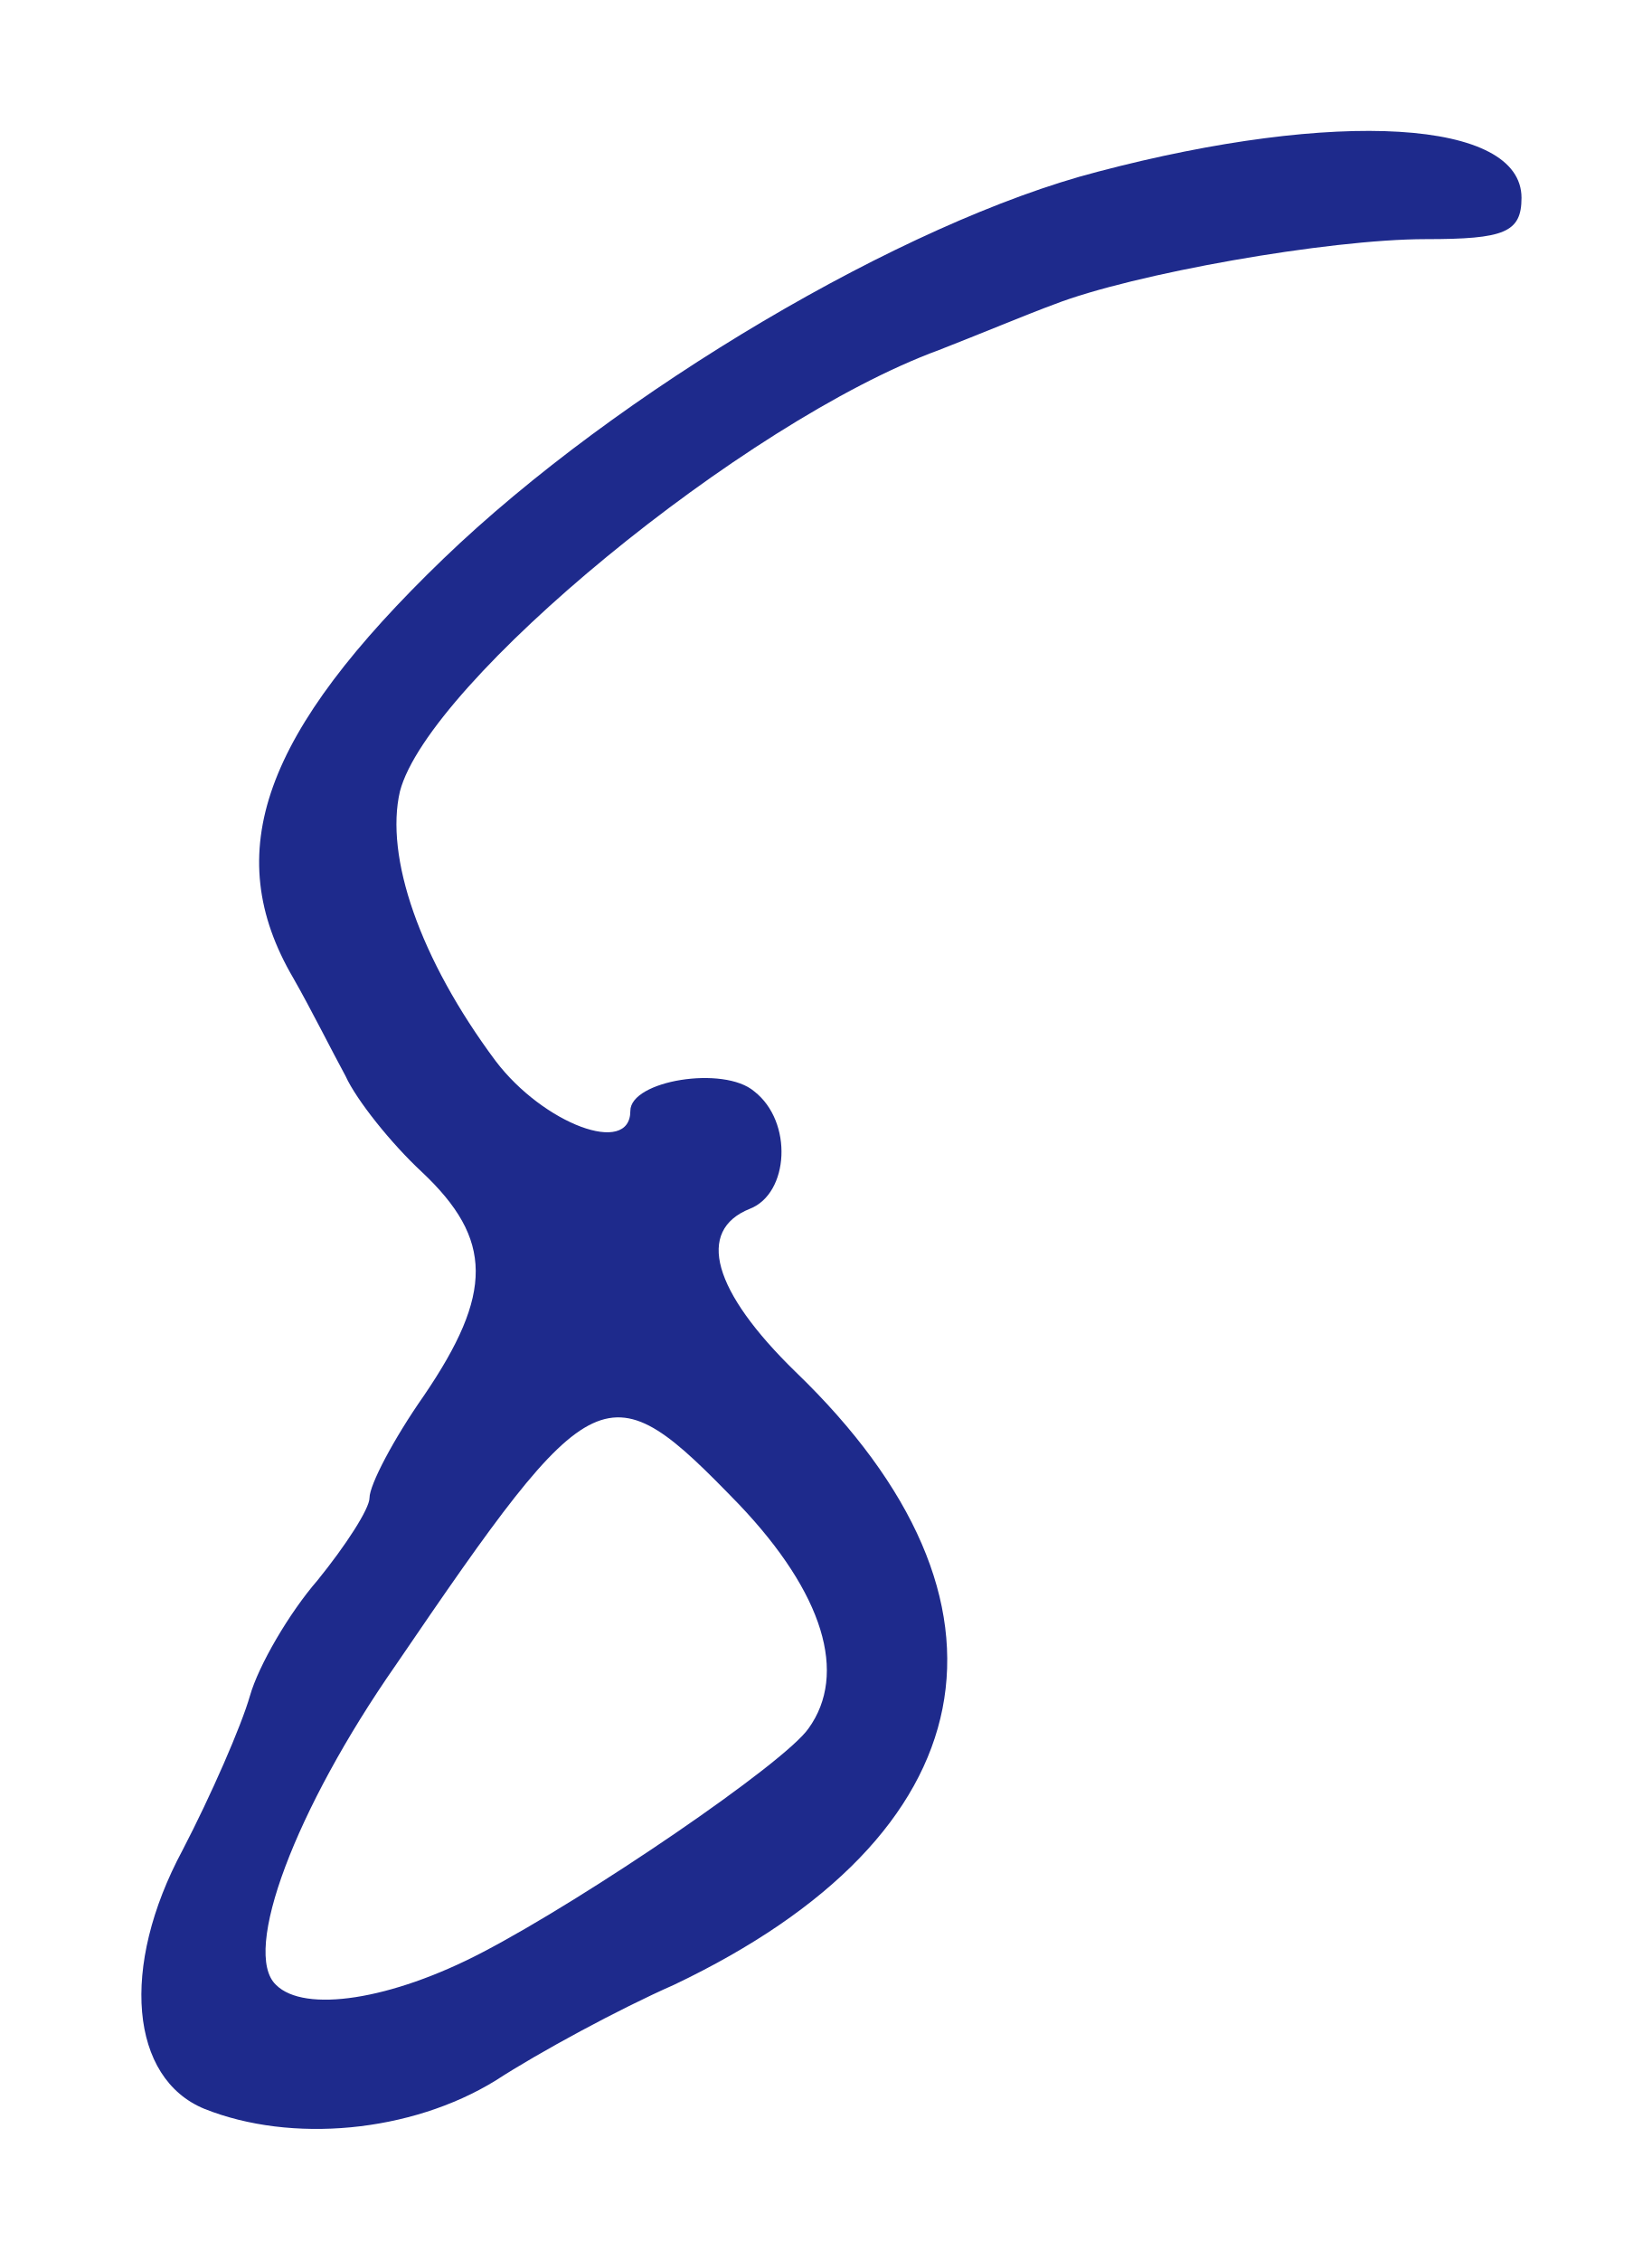
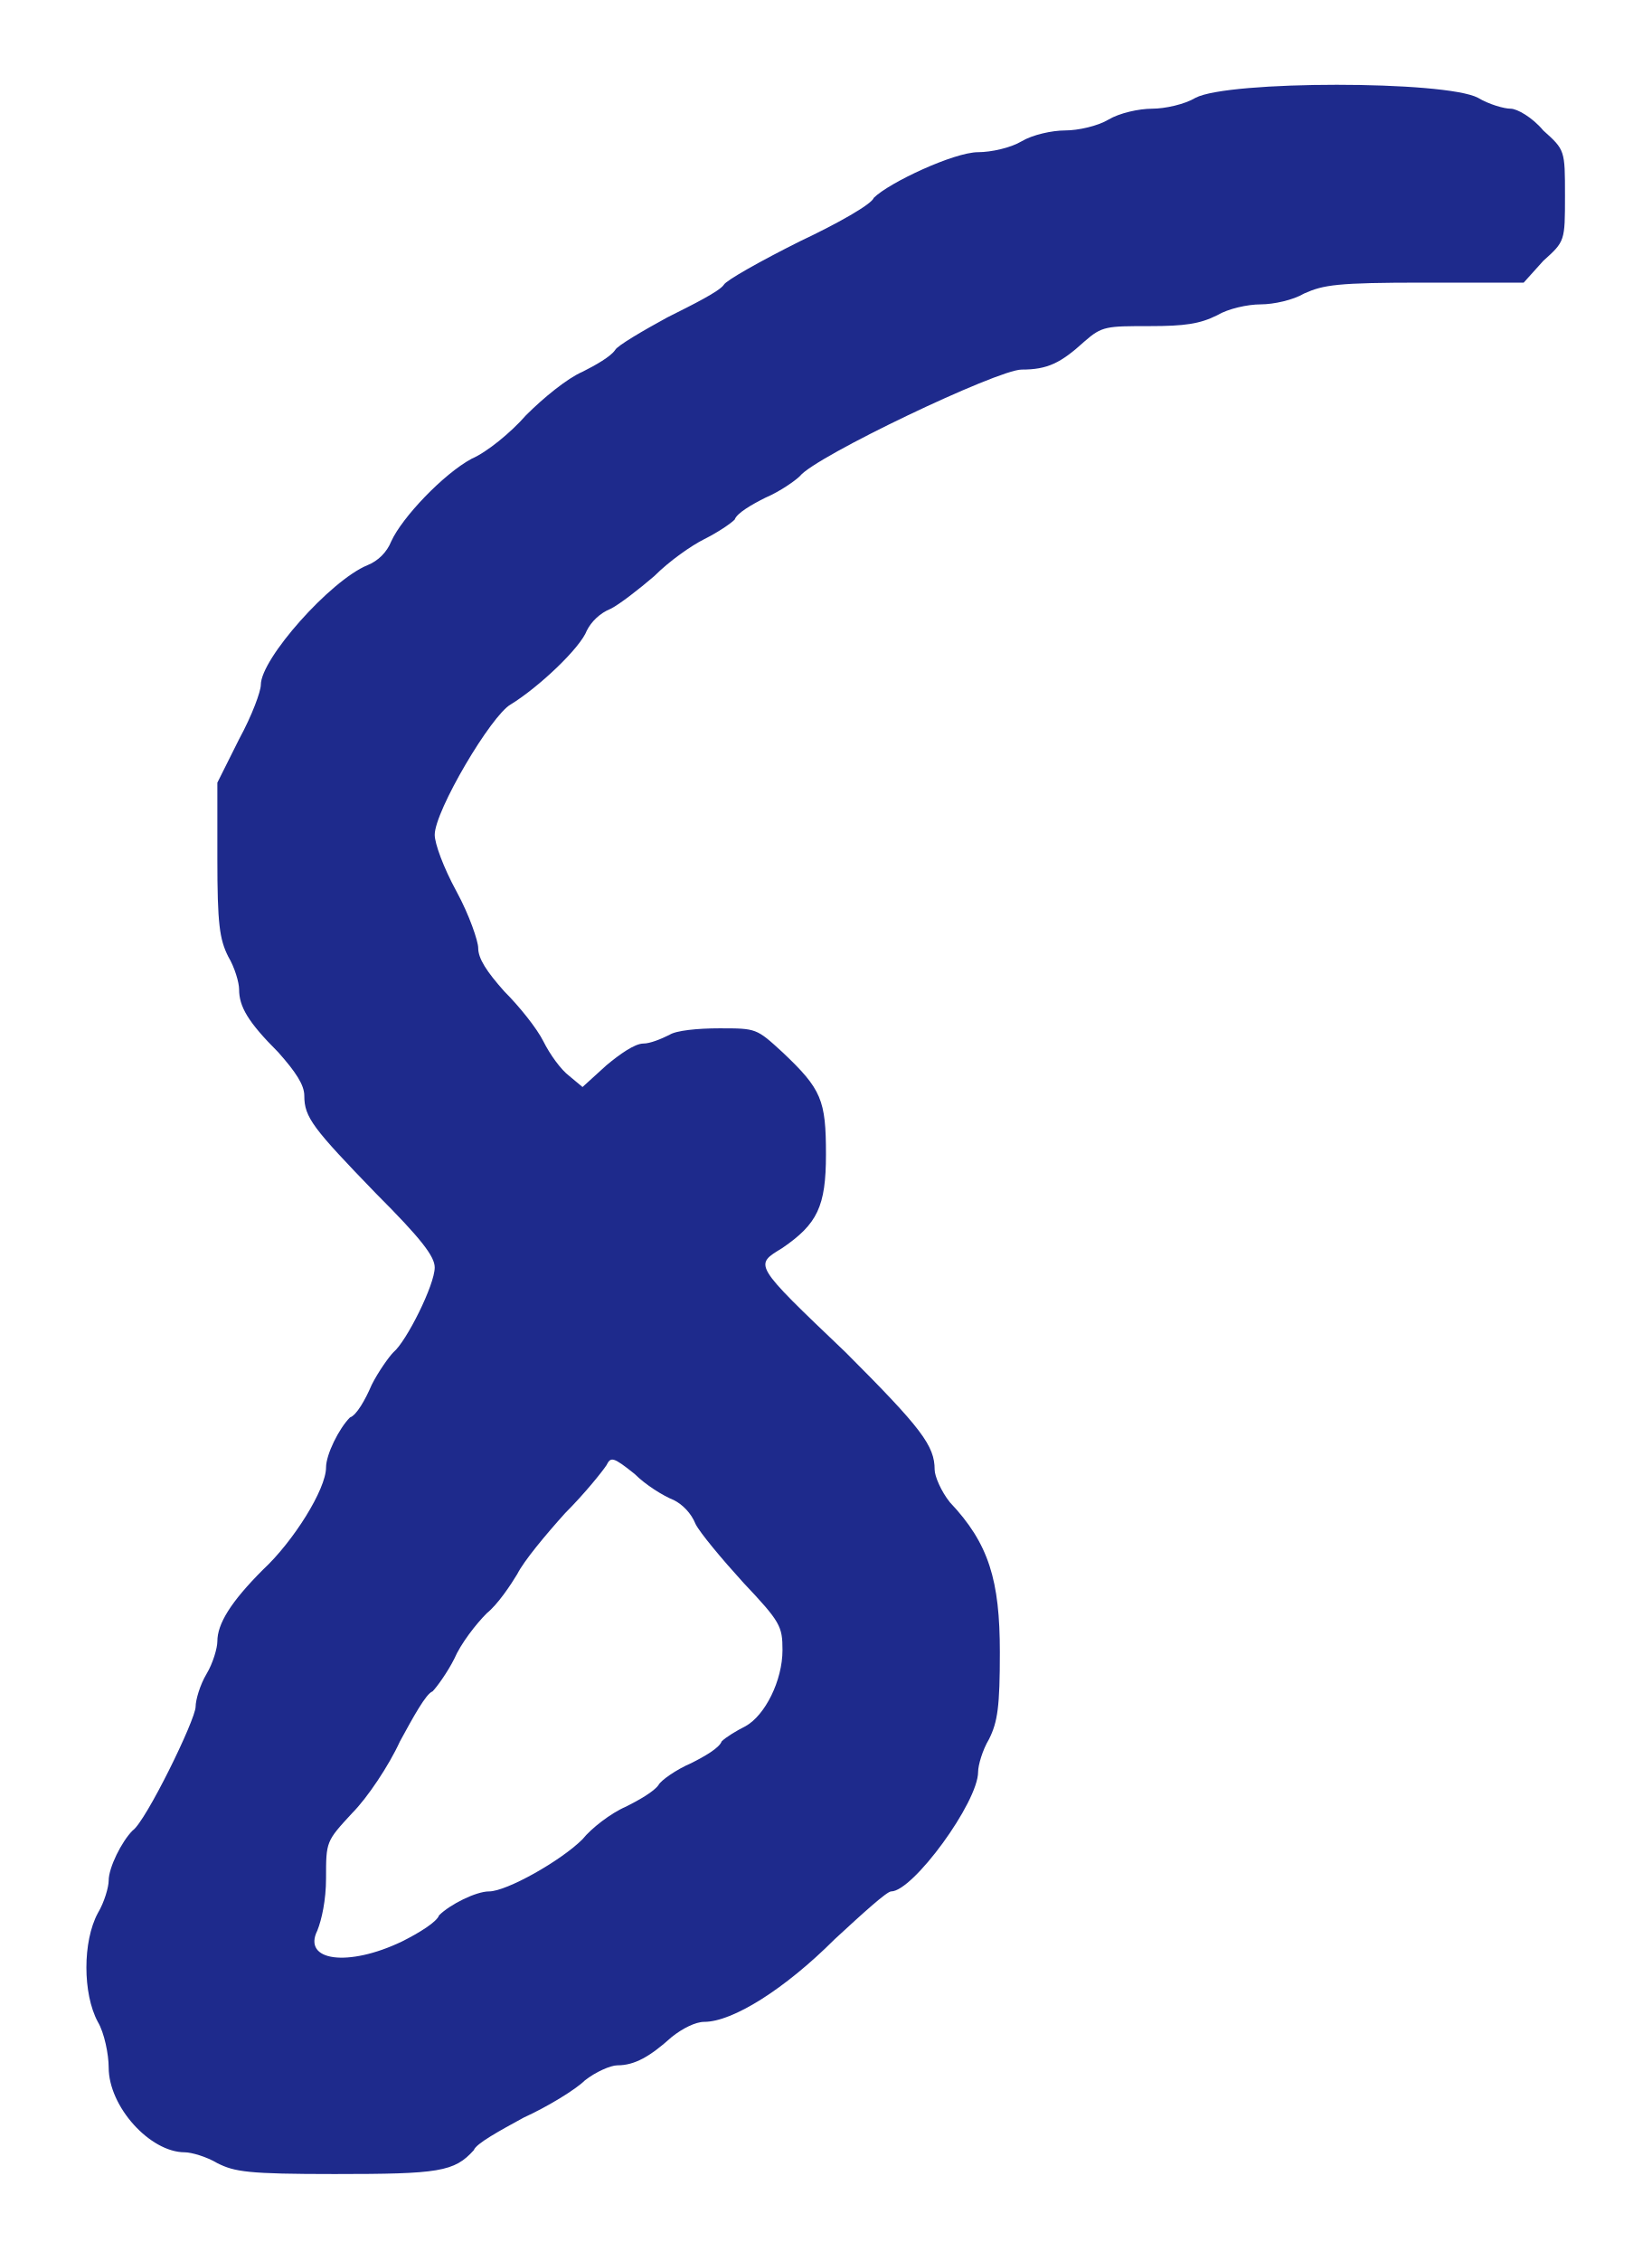
<svg xmlns="http://www.w3.org/2000/svg" viewBox="0 0 76 104" width="76" height="104">
-   <path fill="#1E2A8C" fill-rule="evenodd" d="M9.4 97.0C6.0 95.6 5.5 90.5 8.4 85.1C9.7 82.6 11.1 79.4 11.5 78.0C11.9 76.6 13.3 74.2 14.6 72.7C15.9 71.1 17.0 69.4 17.0 68.9C17.0 68.3 18.1 66.2 19.5 64.2C22.7 59.5 22.7 57.0 19.4 53.9C18.0 52.6 16.4 50.6 15.9 49.5C15.3 48.4 14.3 46.4 13.5 45.0C10.1 39.2 12.1 33.7 20.4 25.7C28.4 18.0 41.6 10.2 50.5 7.9C61.5 5.0 70.0 5.5 70.0 9.1C70.0 10.7 69.2 11.0 65.6 11.0C61.1 11.0 52.1 12.6 48.5 14.0C47.4 14.4 45.0 15.4 43.2 16.1C34.2 19.4 19.7 31.4 18.4 36.4C17.7 39.4 19.3 44.1 22.8 48.8C25.0 51.7 29.0 53.2 29.0 51.1C29.0 49.7 33.3 49.0 34.7 50.2C36.5 51.6 36.3 54.9 34.5 55.6C32.0 56.6 32.8 59.4 36.6 63.1C47.6 73.7 45.5 84.4 31.0 91.3C28.5 92.4 24.8 94.4 22.8 95.7C18.9 98.1 13.4 98.6 9.4 97.0Z M22.2 89.8C27.0 87.3 36.1 81.1 37.2 79.5C39.0 77.0 37.9 73.3 34.0 69.2C27.9 62.9 27.4 63.1 18.2 76.6C13.6 83.2 11.1 89.8 12.7 91.3C14.0 92.6 18.0 92.0 22.2 89.8Z" />
+   <path fill="#1E2A8C" fill-rule="evenodd" d="M10.0 99.5C9.5 99.2 8.8 99.0 8.5 99.0C6.9 99.0 5.0 96.9 5.0 95.1C5.0 94.5 4.8 93.5 4.5 93.0C3.8 91.7 3.8 89.3 4.5 88.0C4.8 87.5 5.0 86.8 5.0 86.5C5.0 85.9 5.6 84.7 6.1 84.2C6.7 83.8 9.0 79.1 9.0 78.5C9.0 78.2 9.2 77.5 9.5 77.0C9.8 76.5 10.0 75.8 10.0 75.5C10.0 74.7 10.6 73.7 12.1 72.2C13.5 70.9 15.0 68.5 15.0 67.5C15.0 66.9 15.6 65.7 16.1 65.2C16.4 65.1 16.8 64.4 17.1 63.7C17.4 63.1 17.9 62.4 18.1 62.2C18.7 61.7 20.0 59.1 20.0 58.3C20.0 57.8 19.4 57.0 17.3 54.9C14.4 51.9 14.0 51.4 14.0 50.4C14.0 49.9 13.6 49.3 12.8 48.4C11.4 47.0 11.0 46.3 11.0 45.5C11.0 45.2 10.8 44.5 10.5 44.0C10.1 43.2 10.0 42.5 10.0 39.5L10.0 36.0L11.0 34.0C11.6 32.9 12.0 31.8 12.0 31.5C12.0 30.3 15.2 26.7 16.9 26.0C17.4 25.8 17.8 25.4 18.0 24.9C18.5 23.8 20.4 21.8 21.7 21.1C22.4 20.8 23.5 19.9 24.2 19.1C25.0 18.3 26.1 17.4 26.8 17.1C27.4 16.8 28.1 16.4 28.3 16.1C28.4 15.9 29.6 15.2 30.7 14.6C31.9 14.0 33.1 13.4 33.3 13.1C33.4 12.9 35.0 12.0 36.8 11.1C38.5 10.3 40.1 9.4 40.2 9.1C40.9 8.4 43.9 7.0 45.0 7.0C45.6 7.0 46.5 6.8 47.0 6.5C47.5 6.2 48.4 6.0 49.0 6.0C49.6 6.0 50.5 5.8 51.0 5.5C51.5 5.2 52.4 5.0 53.0 5.0C53.6 5.0 54.5 4.8 55.0 4.5C56.5 3.7 66.5 3.7 68.0 4.5C68.5 4.8 69.2 5.0 69.5 5.0C69.8 5.0 70.5 5.4 71.0 6.0C72.0 6.9 72.0 6.9 72.0 9.0C72.0 11.1 72.0 11.1 71.0 12.0L70.1 13.0L65.5 13.0C61.5 13.0 60.9 13.1 60.0 13.5C59.5 13.8 58.6 14.0 58.0 14.0C57.4 14.0 56.5 14.2 56.0 14.5C55.2 14.9 54.5 15.0 52.9 15.0C50.9 15.0 50.7 15.0 49.9 15.7C48.8 16.7 48.2 17.0 47.0 17.0C45.9 17.0 37.5 21.0 36.8 21.9C36.6 22.1 35.9 22.6 35.2 22.9C34.6 23.2 33.9 23.6 33.8 23.9C33.6 24.1 33.0 24.5 32.4 24.8C31.8 25.1 30.8 25.8 30.1 26.5C29.4 27.1 28.5 27.8 28.1 28.0C27.6 28.2 27.2 28.6 27.0 29.0C26.7 29.8 24.8 31.6 23.5 32.4C22.6 32.9 20.0 37.3 20.0 38.4C20.0 38.8 20.4 39.9 21.0 41.0C21.6 42.1 22.0 43.3 22.0 43.6C22.0 44.1 22.4 44.7 23.2 45.6C23.9 46.3 24.7 47.3 25.0 47.9C25.3 48.5 25.8 49.2 26.2 49.5L26.8 50.0L27.9 49.0C28.5 48.5 29.2 48.0 29.6 48.0C29.9 48.0 30.4 47.8 30.8 47.6C31.1 47.4 32.1 47.3 33.1 47.3C34.8 47.3 34.8 47.3 36.0 48.4C37.8 50.1 38.0 50.6 38.0 53.1C38.0 55.5 37.6 56.3 36.0 57.4C34.7 58.2 34.6 58.1 38.9 62.2C42.4 65.7 43.0 66.5 43.0 67.6C43.0 67.9 43.3 68.6 43.7 69.1C45.5 71.0 46.0 72.7 46.0 76.0C46.0 78.5 45.9 79.2 45.5 80.0C45.2 80.5 45.0 81.2 45.0 81.5C45.0 82.9 42.0 87.0 41.0 87.0C40.8 87.0 39.7 88.0 38.4 89.2C36.1 91.5 33.7 93.0 32.4 93.0C32.0 93.0 31.4 93.3 30.9 93.7C29.9 94.6 29.2 95.0 28.4 95.0C28.1 95.0 27.4 95.3 26.9 95.7C26.5 96.1 25.2 96.9 24.1 97.4C23.0 98.0 21.9 98.6 21.8 98.9C20.9 99.9 20.2 100.0 15.4 100.0C11.4 100.0 10.8 99.9 10.0 99.5Z M18.5 89.3C19.3 88.9 20.1 88.4 20.2 88.1C20.7 87.6 21.9 87.0 22.5 87.0C23.3 87.0 25.8 85.6 26.8 84.6C27.2 84.1 28.1 83.4 28.8 83.1C29.4 82.8 30.1 82.4 30.3 82.1C30.4 81.9 31.1 81.4 31.8 81.1C32.4 80.8 33.1 80.4 33.2 80.1C33.4 79.9 33.9 79.6 34.3 79.4C35.2 78.9 36.0 77.3 36.0 75.9C36.0 74.8 35.9 74.6 34.2 72.8C33.2 71.7 32.2 70.5 32.0 70.1C31.8 69.6 31.4 69.2 31.0 69.0C30.5 68.8 29.7 68.3 29.2 67.8C28.2 67.0 28.1 67.0 27.9 67.4C27.7 67.7 26.9 68.7 26.0 69.6C25.1 70.6 24.1 71.8 23.8 72.4C23.5 72.9 22.9 73.8 22.4 74.2C21.9 74.7 21.2 75.6 20.9 76.3C20.6 76.9 20.1 77.6 19.9 77.8C19.6 77.9 19.0 79.0 18.4 80.1C17.9 81.2 16.9 82.7 16.2 83.4C15.0 84.7 15.0 84.7 15.0 86.4C15.0 87.4 14.8 88.3 14.6 88.8C13.9 90.2 16.0 90.5 18.5 89.3Z" />
</svg>
